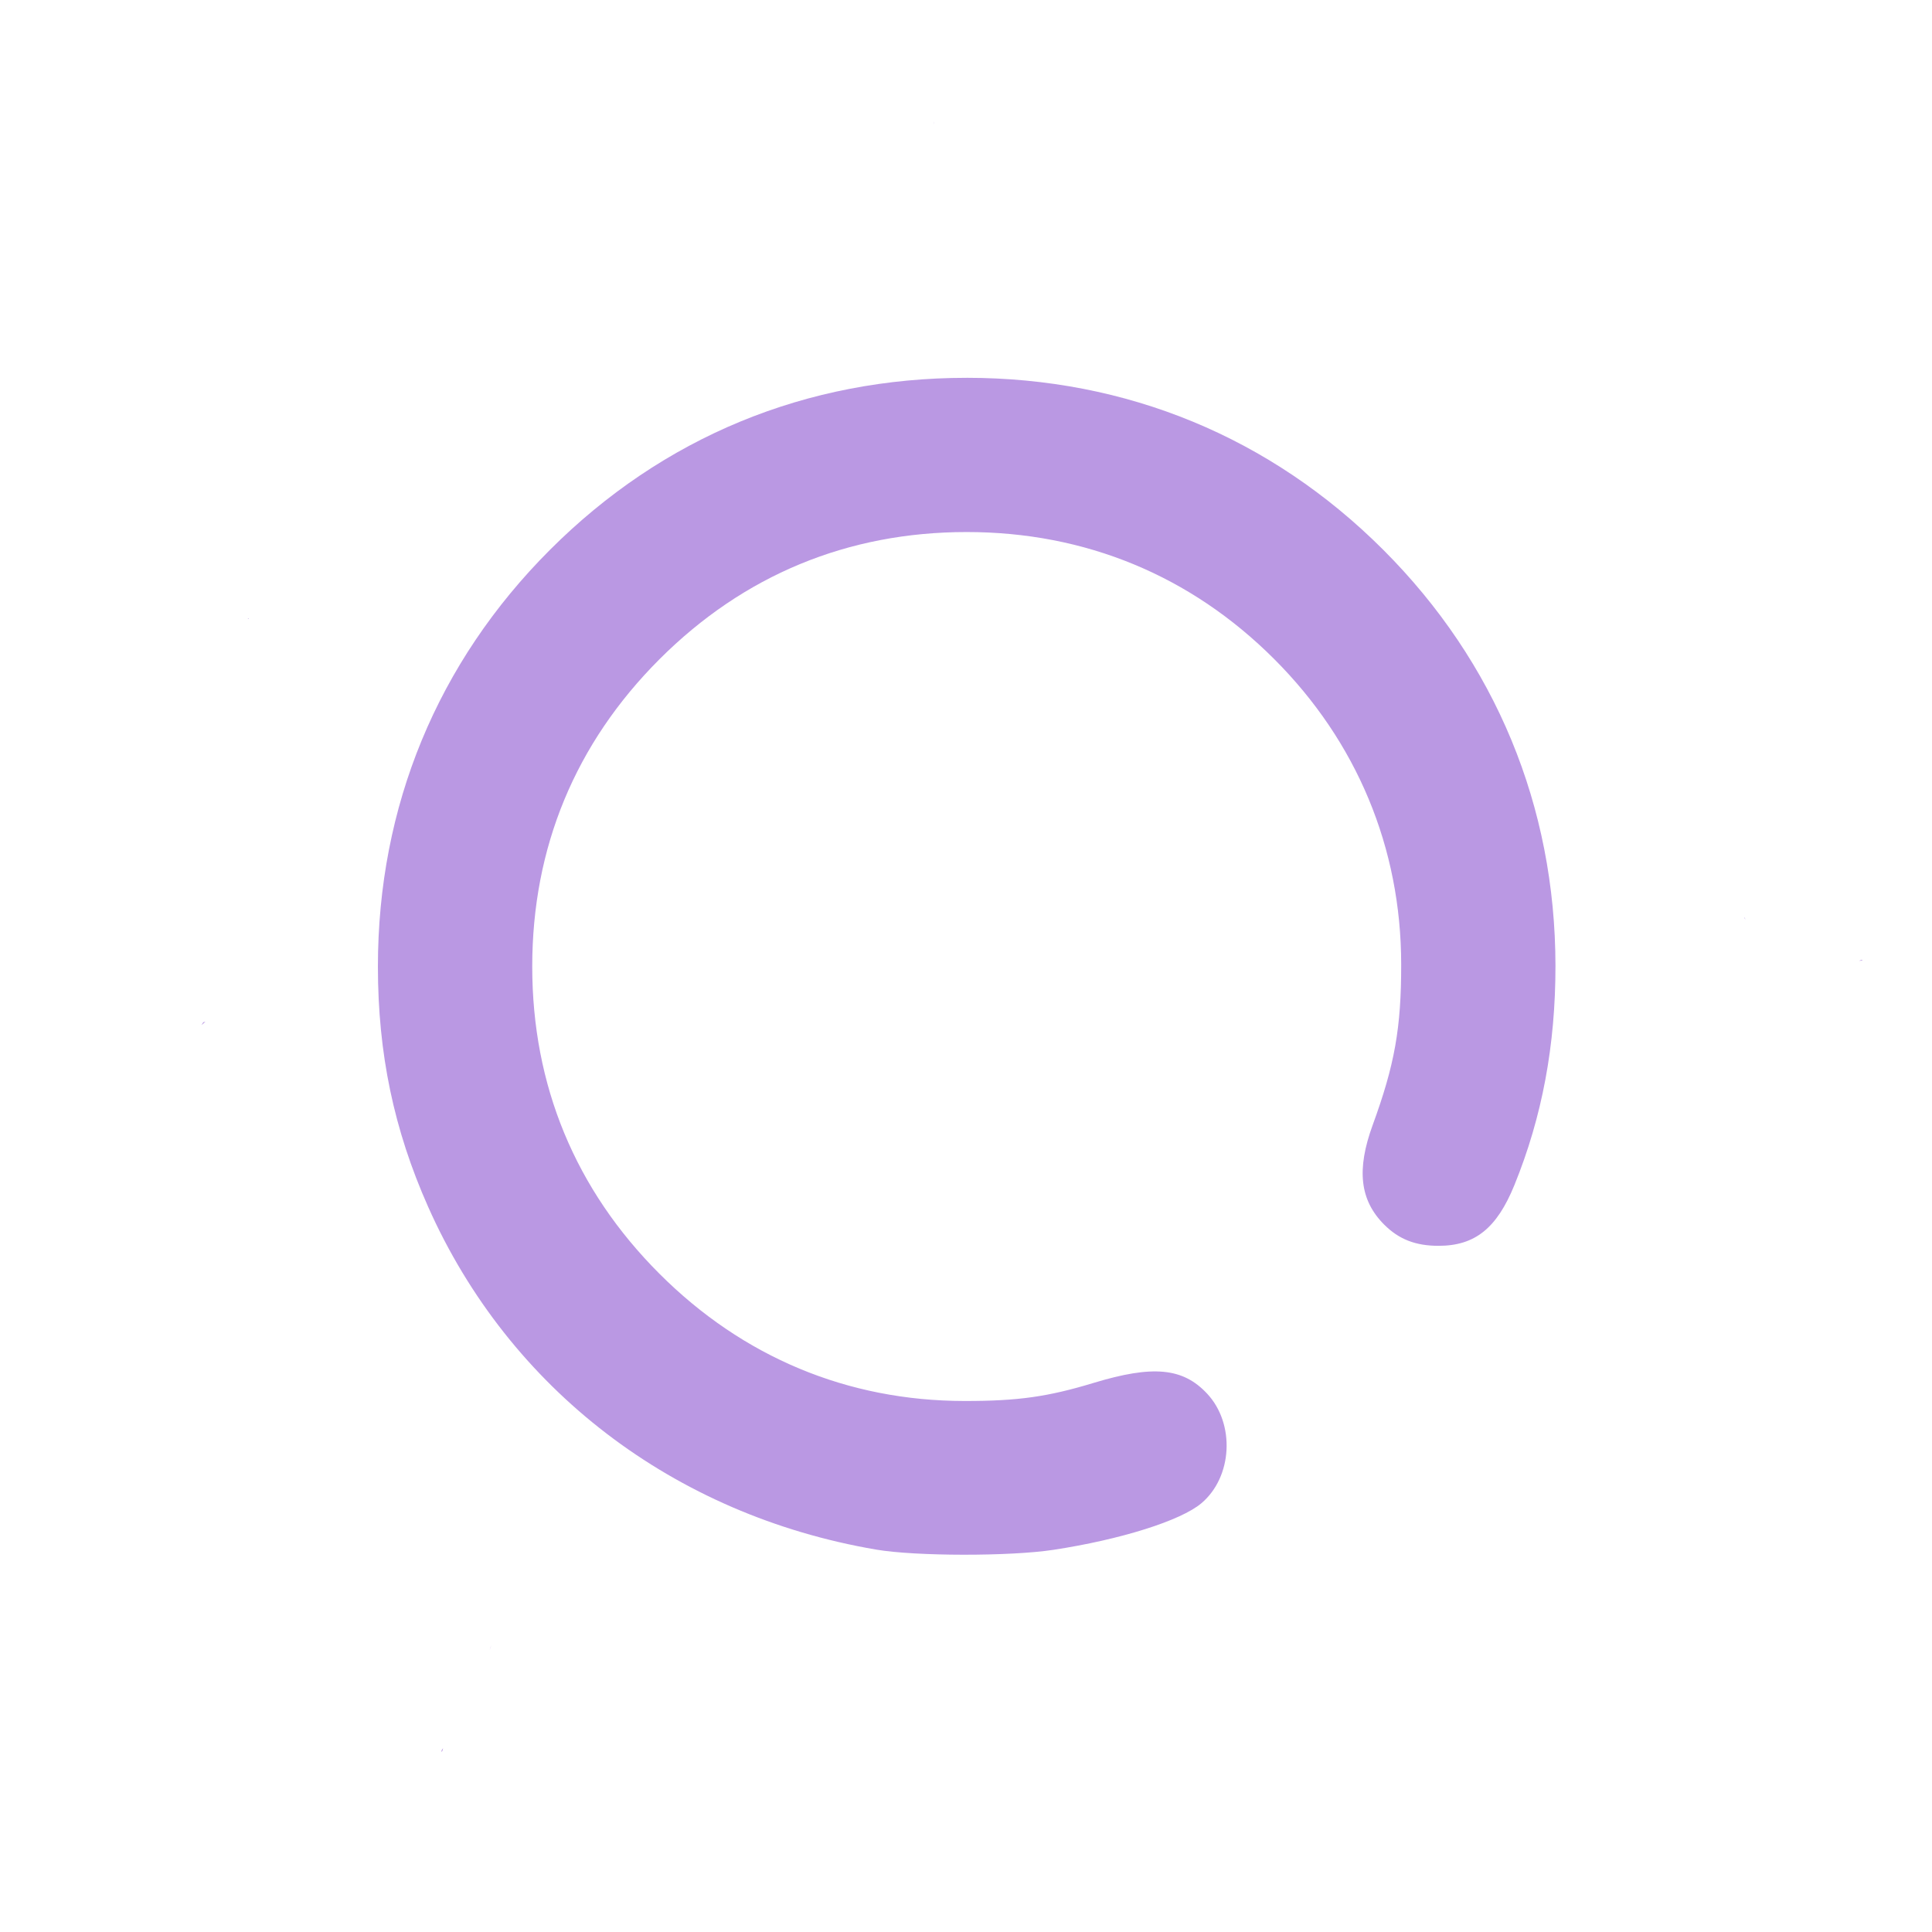
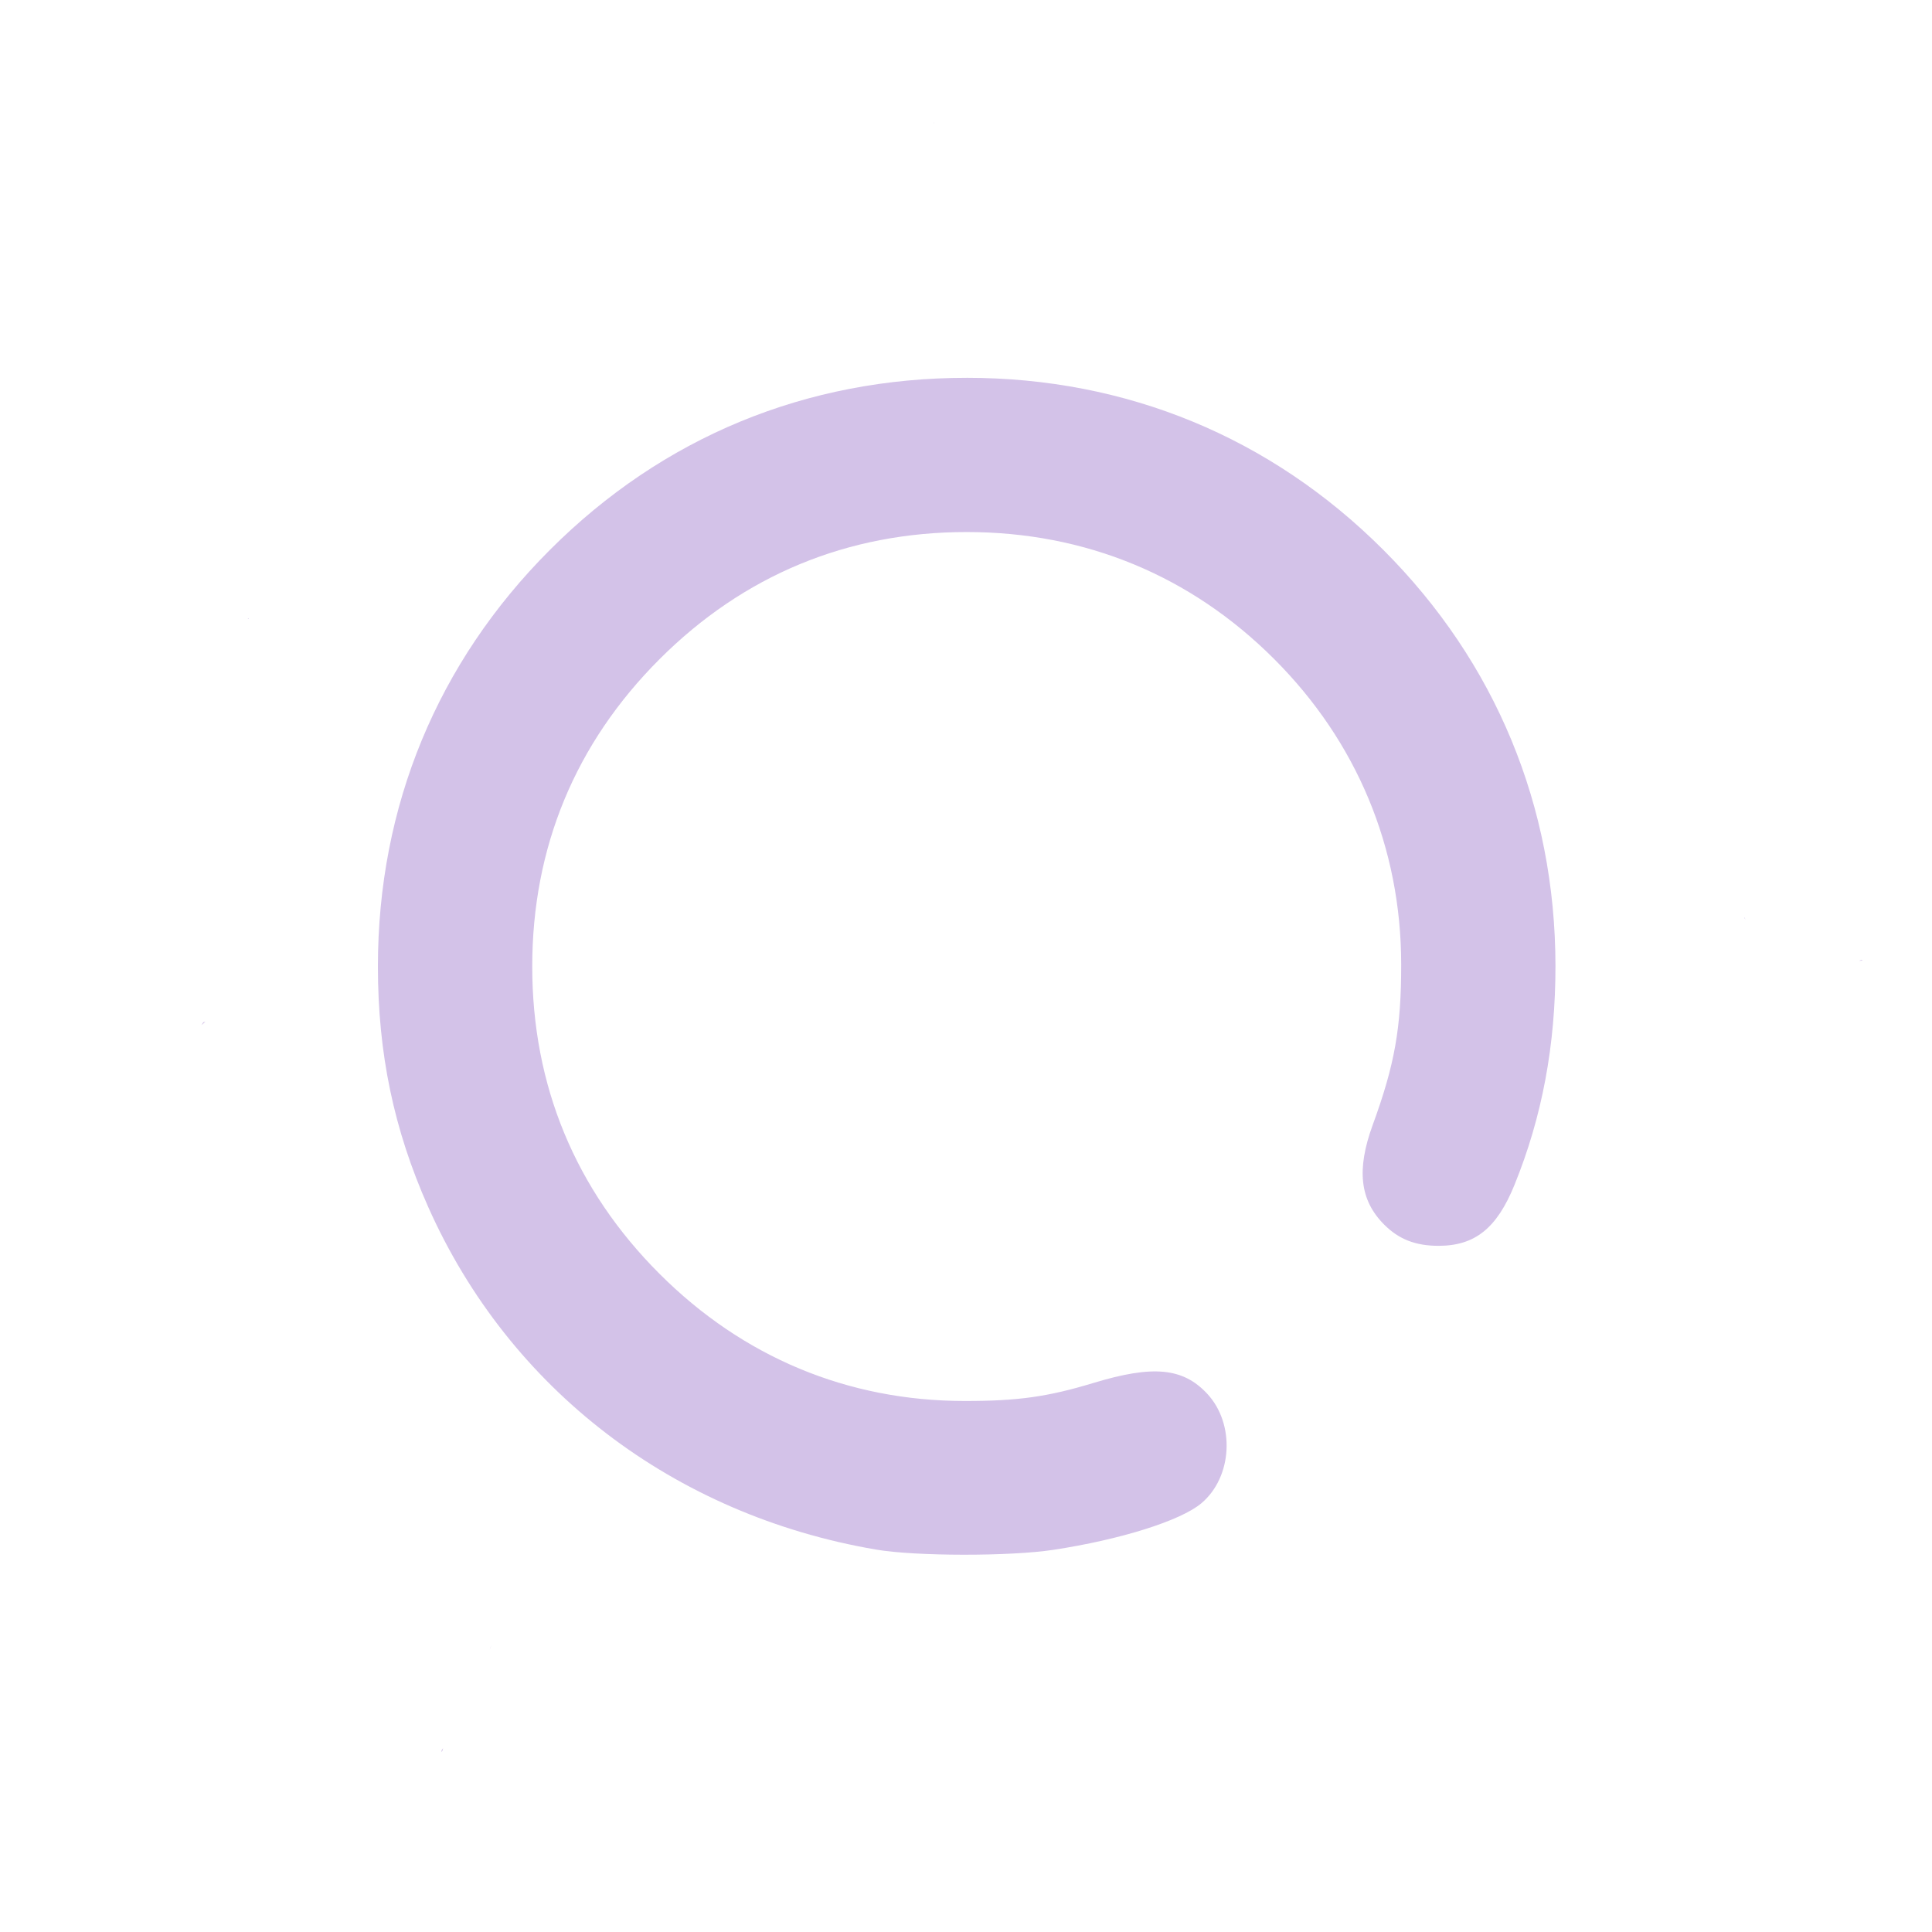
<svg xmlns="http://www.w3.org/2000/svg" xmlns:xlink="http://www.w3.org/1999/xlink" width="512" height="512" viewBox="0 0 135.467 135.467" version="1.1" id="svg1" xml:space="preserve">
  <defs id="defs1">
    <linearGradient id="linearGradient11">
-       <stop style="stop-color:#ba98e3;stop-opacity:1;" offset="0" id="stop11" />
-       <stop style="stop-color:#ba98e3;stop-opacity:1" offset="1" id="stop12" />
+       <stop style="stop-color:#d3c2e8;stop-opacity:1;" offset="0" id="stop11" />
+       <stop style="stop-color:#d3c2e8;stop-opacity:1" offset="1" id="stop12" />
    </linearGradient>
    <linearGradient xlink:href="#linearGradient11" id="linearGradient12" x1="32.192" y1="210.029" x2="133.183" y2="210.029" gradientUnits="userSpaceOnUse" />
  </defs>
  <g id="layer1" transform="matrix(0.9377842,0,0,0.9377842,-29.99041,-129.1272)">
    <path id="path11" style="fill:url(#linearGradient12);fill-opacity:1" d="m 101.792,146.775 c -0.01,0.072 -0.007,0.146 0.004,0.219 8.9e-4,-0.073 5.3e-4,-0.146 -0.004,-0.219 z m 2.468,19.168 c -12,0 -22.724,4.426 -31.157,12.859 -8.423,8.423 -12.867,19.185 -12.867,31.157 0,6.497 1.192,12.202 3.754,17.964 6.063,13.637 18.363,23.05 33.497,25.633 2.954,0.504 10.017,0.513 13.264,0.017 5.024,-0.767 9.507,-2.178 11.051,-3.478 2.333,-1.963 2.544,-5.937 0.436,-8.197 -1.808,-1.938 -4.049,-2.151 -8.482,-0.807 -3.444,1.045 -5.679,1.358 -9.668,1.354 -8.733,-0.008 -16.564,-3.276 -22.801,-9.513 -6.289,-6.289 -9.512,-14.073 -9.512,-22.973 0,-8.9 3.223,-16.684 9.512,-22.973 6.289,-6.289 14.073,-9.512 22.973,-9.512 8.866,0 16.75,3.257 22.989,9.496 6.188,6.188 9.489,14.118 9.497,22.817 0.005,4.763 -0.483,7.513 -2.132,12.026 -1.222,3.346 -0.958,5.627 0.863,7.447 1.098,1.098 2.344,1.583 4.063,1.583 2.72,0 4.357,-1.311 5.671,-4.541 2.072,-5.092 3.077,-10.465 3.07,-16.411 -0.015,-11.911 -4.478,-22.69 -12.871,-31.083 -8.415,-8.415 -19.192,-12.866 -31.151,-12.866 z m -53.704,17.972 c -0.019,0.004 -0.037,0.007 -0.056,0.011 0.029,0.017 0.058,0.035 0.087,0.052 -0.01,-0.021 -0.02,-0.042 -0.03,-0.063 z m 111.884,22.376 c -0.035,0.039 -0.023,0.019 0.015,0.126 0.005,0.015 0.011,0.031 0.017,0.046 -0.008,-0.057 -0.019,-0.115 -0.032,-0.172 z m 8.772,3.17 c -0.039,-1.5e-4 -0.125,0.027 -0.163,0.044 -0.023,0.011 -0.046,0.021 -0.067,0.031 0.017,-0.002 0.033,-0.004 0.049,-0.007 0.067,-0.009 0.157,0.007 0.196,-0.047 0.003,-0.004 0.005,-0.008 0.005,-0.011 v -5.5e-4 -5.5e-4 -5.5e-4 -5.5e-4 l -5.5e-4,-5.5e-4 v -5.5e-4 -5.5e-4 l -5.5e-4,-5.6e-4 -5.5e-4,-5.5e-4 v -5.5e-4 l -5.5e-4,-5.5e-4 -5.5e-4,-5.5e-4 -5.5e-4,-5.5e-4 -5.5e-4,-5.5e-4 h -5.6e-4 -5.5e-4 -5.5e-4 c -0.004,-0.002 -0.009,-0.002 -0.014,-0.002 z m -123.873,4.627 c -0.054,0.014 -0.108,0.028 -0.162,0.042 -0.044,0.072 -0.088,0.143 -0.133,0.212 0.104,-0.085 0.202,-0.169 0.295,-0.255 z m 21.367,46.631 c -0.048,0.114 -0.084,0.225 -0.108,0.333 0.039,-0.111 0.075,-0.222 0.108,-0.333 z m -3.597,7.693 c -0.076,0.083 -0.134,0.167 -0.116,0.255 3.64e-4,10e-4 0.001,0.004 0.002,0.006 v 5.5e-4 l 5.51e-4,5.6e-4 v 5.5e-4 h 5.51e-4 v 5.5e-4 5.5e-4 l 5.51e-4,5.5e-4 h 5.51e-4 v 5.5e-4 h 5.51e-4 l 5.51e-4,5.5e-4 h 5.51e-4 l 5.51e-4,5.5e-4 c 2.74e-4,2e-5 8.21e-4,2e-5 0.001,0 2.96e-4,-6e-5 0.001,-4.6e-4 0.002,-5.5e-4 0.019,-0.008 0.057,-0.078 0.065,-0.11 0.014,-0.051 0.029,-0.103 0.042,-0.155 z" />
  </g>
</svg>
